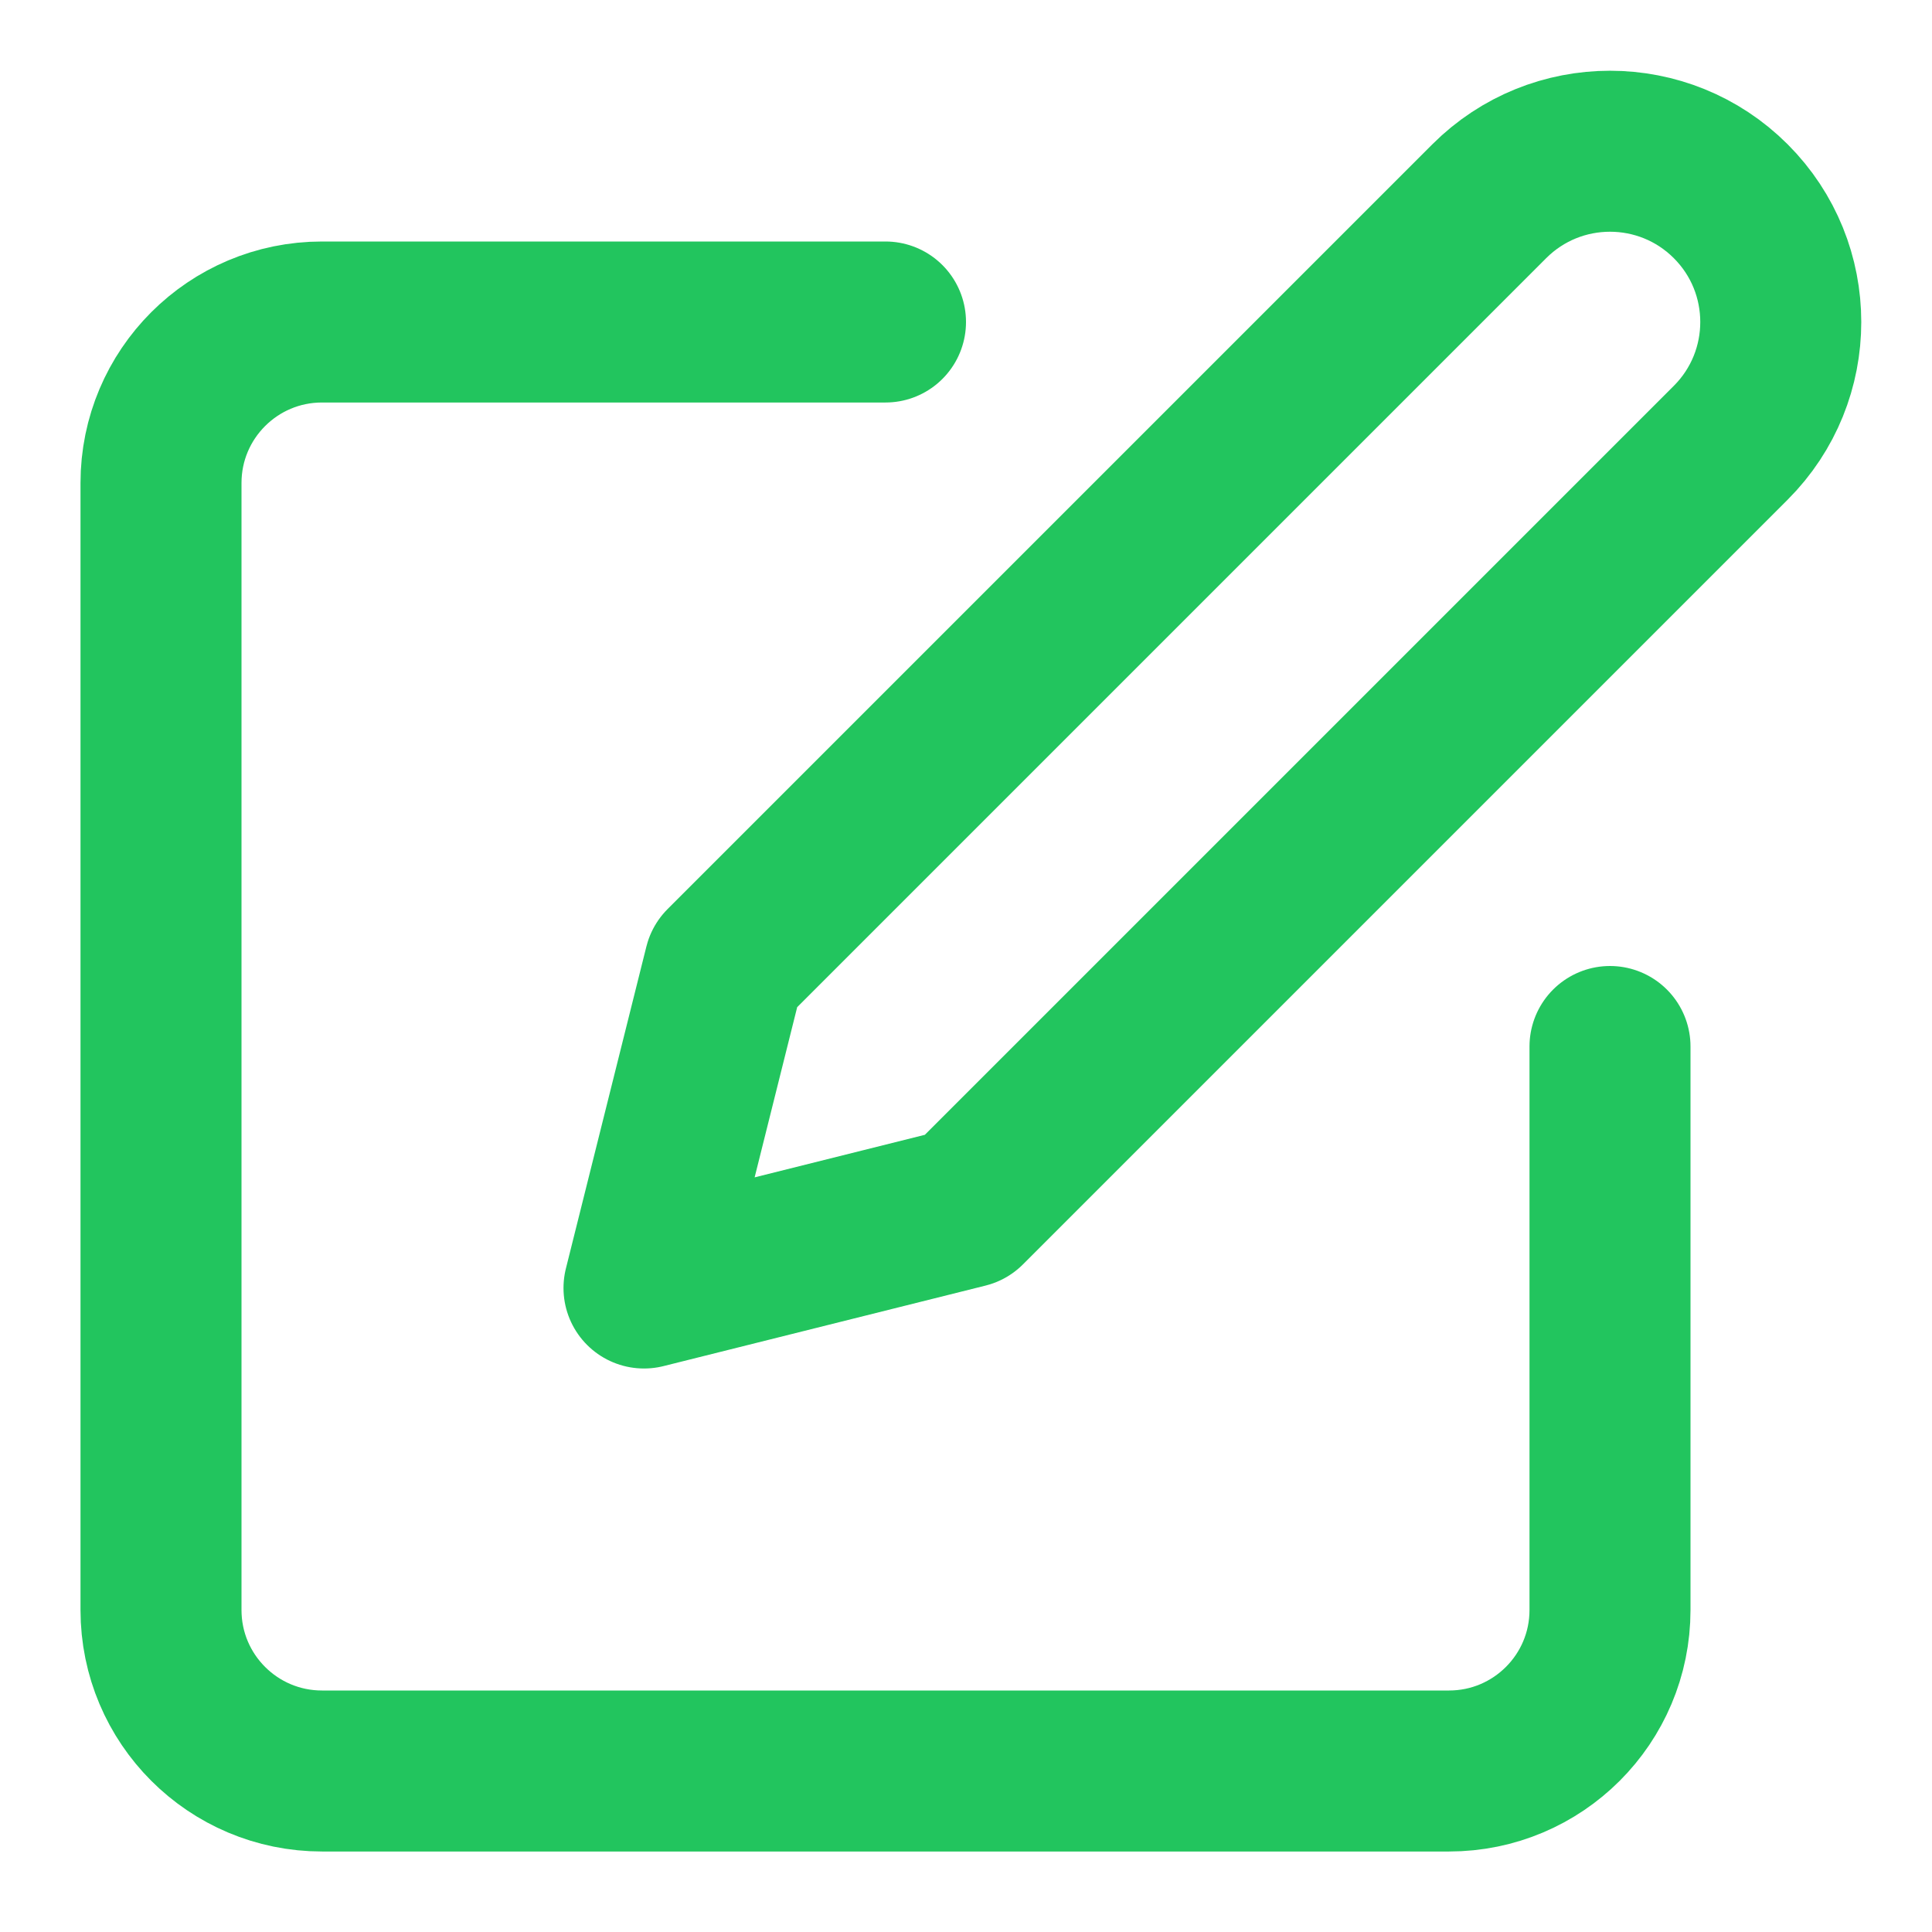
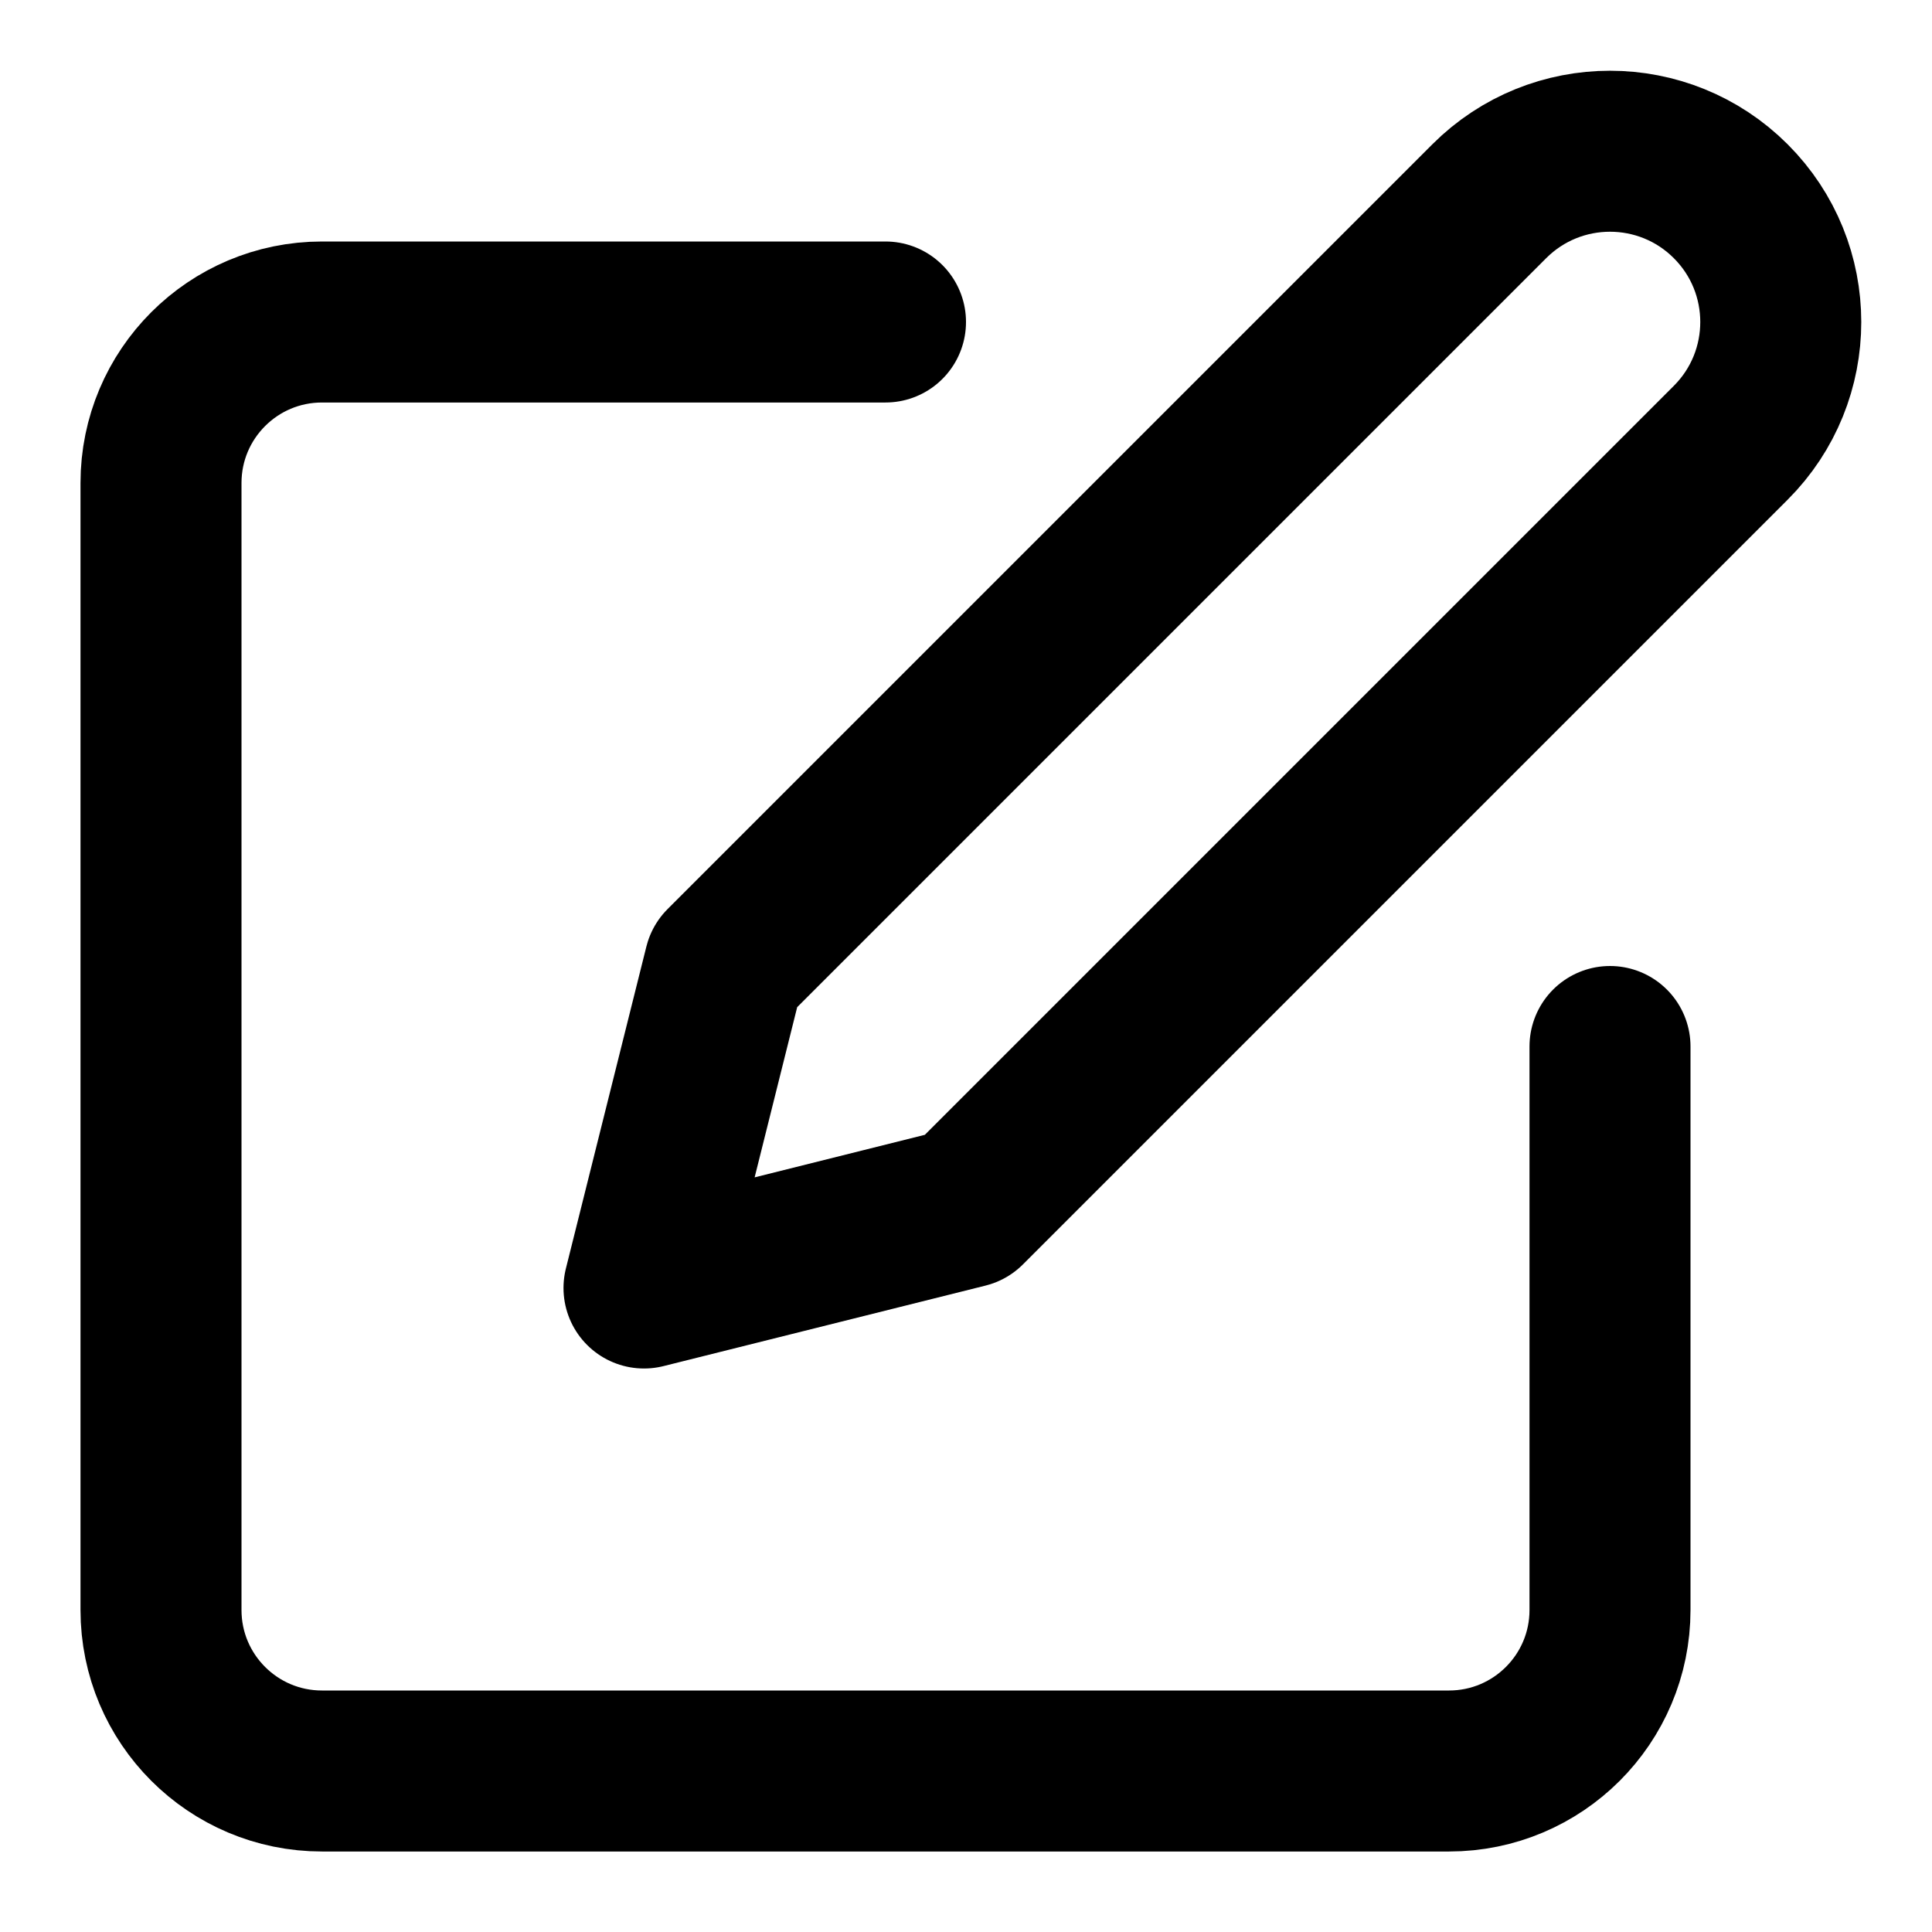
- <svg xmlns="http://www.w3.org/2000/svg" class="feather feather-edit" fill="none" stroke="#22c55e" stroke-linecap="round" stroke-linejoin="round" stroke-width="2" viewBox="0 0 24 24">
+ <svg xmlns="http://www.w3.org/2000/svg" fill="none" stroke="currentColor" stroke-linecap="round" stroke-linejoin="round" stroke-width="2" viewBox="0 0 24 24">
  <path d="M11 4H4a2 2 0 0 0-2 2v14a2 2 0 0 0 2 2h14a2 2 0 0 0 2-2v-7" />
  <path d="M18.5 2.5a2.121 2.121 0 0 1 3 3L12 15l-4 1 1-4 9.5-9.5z" />
</svg>
